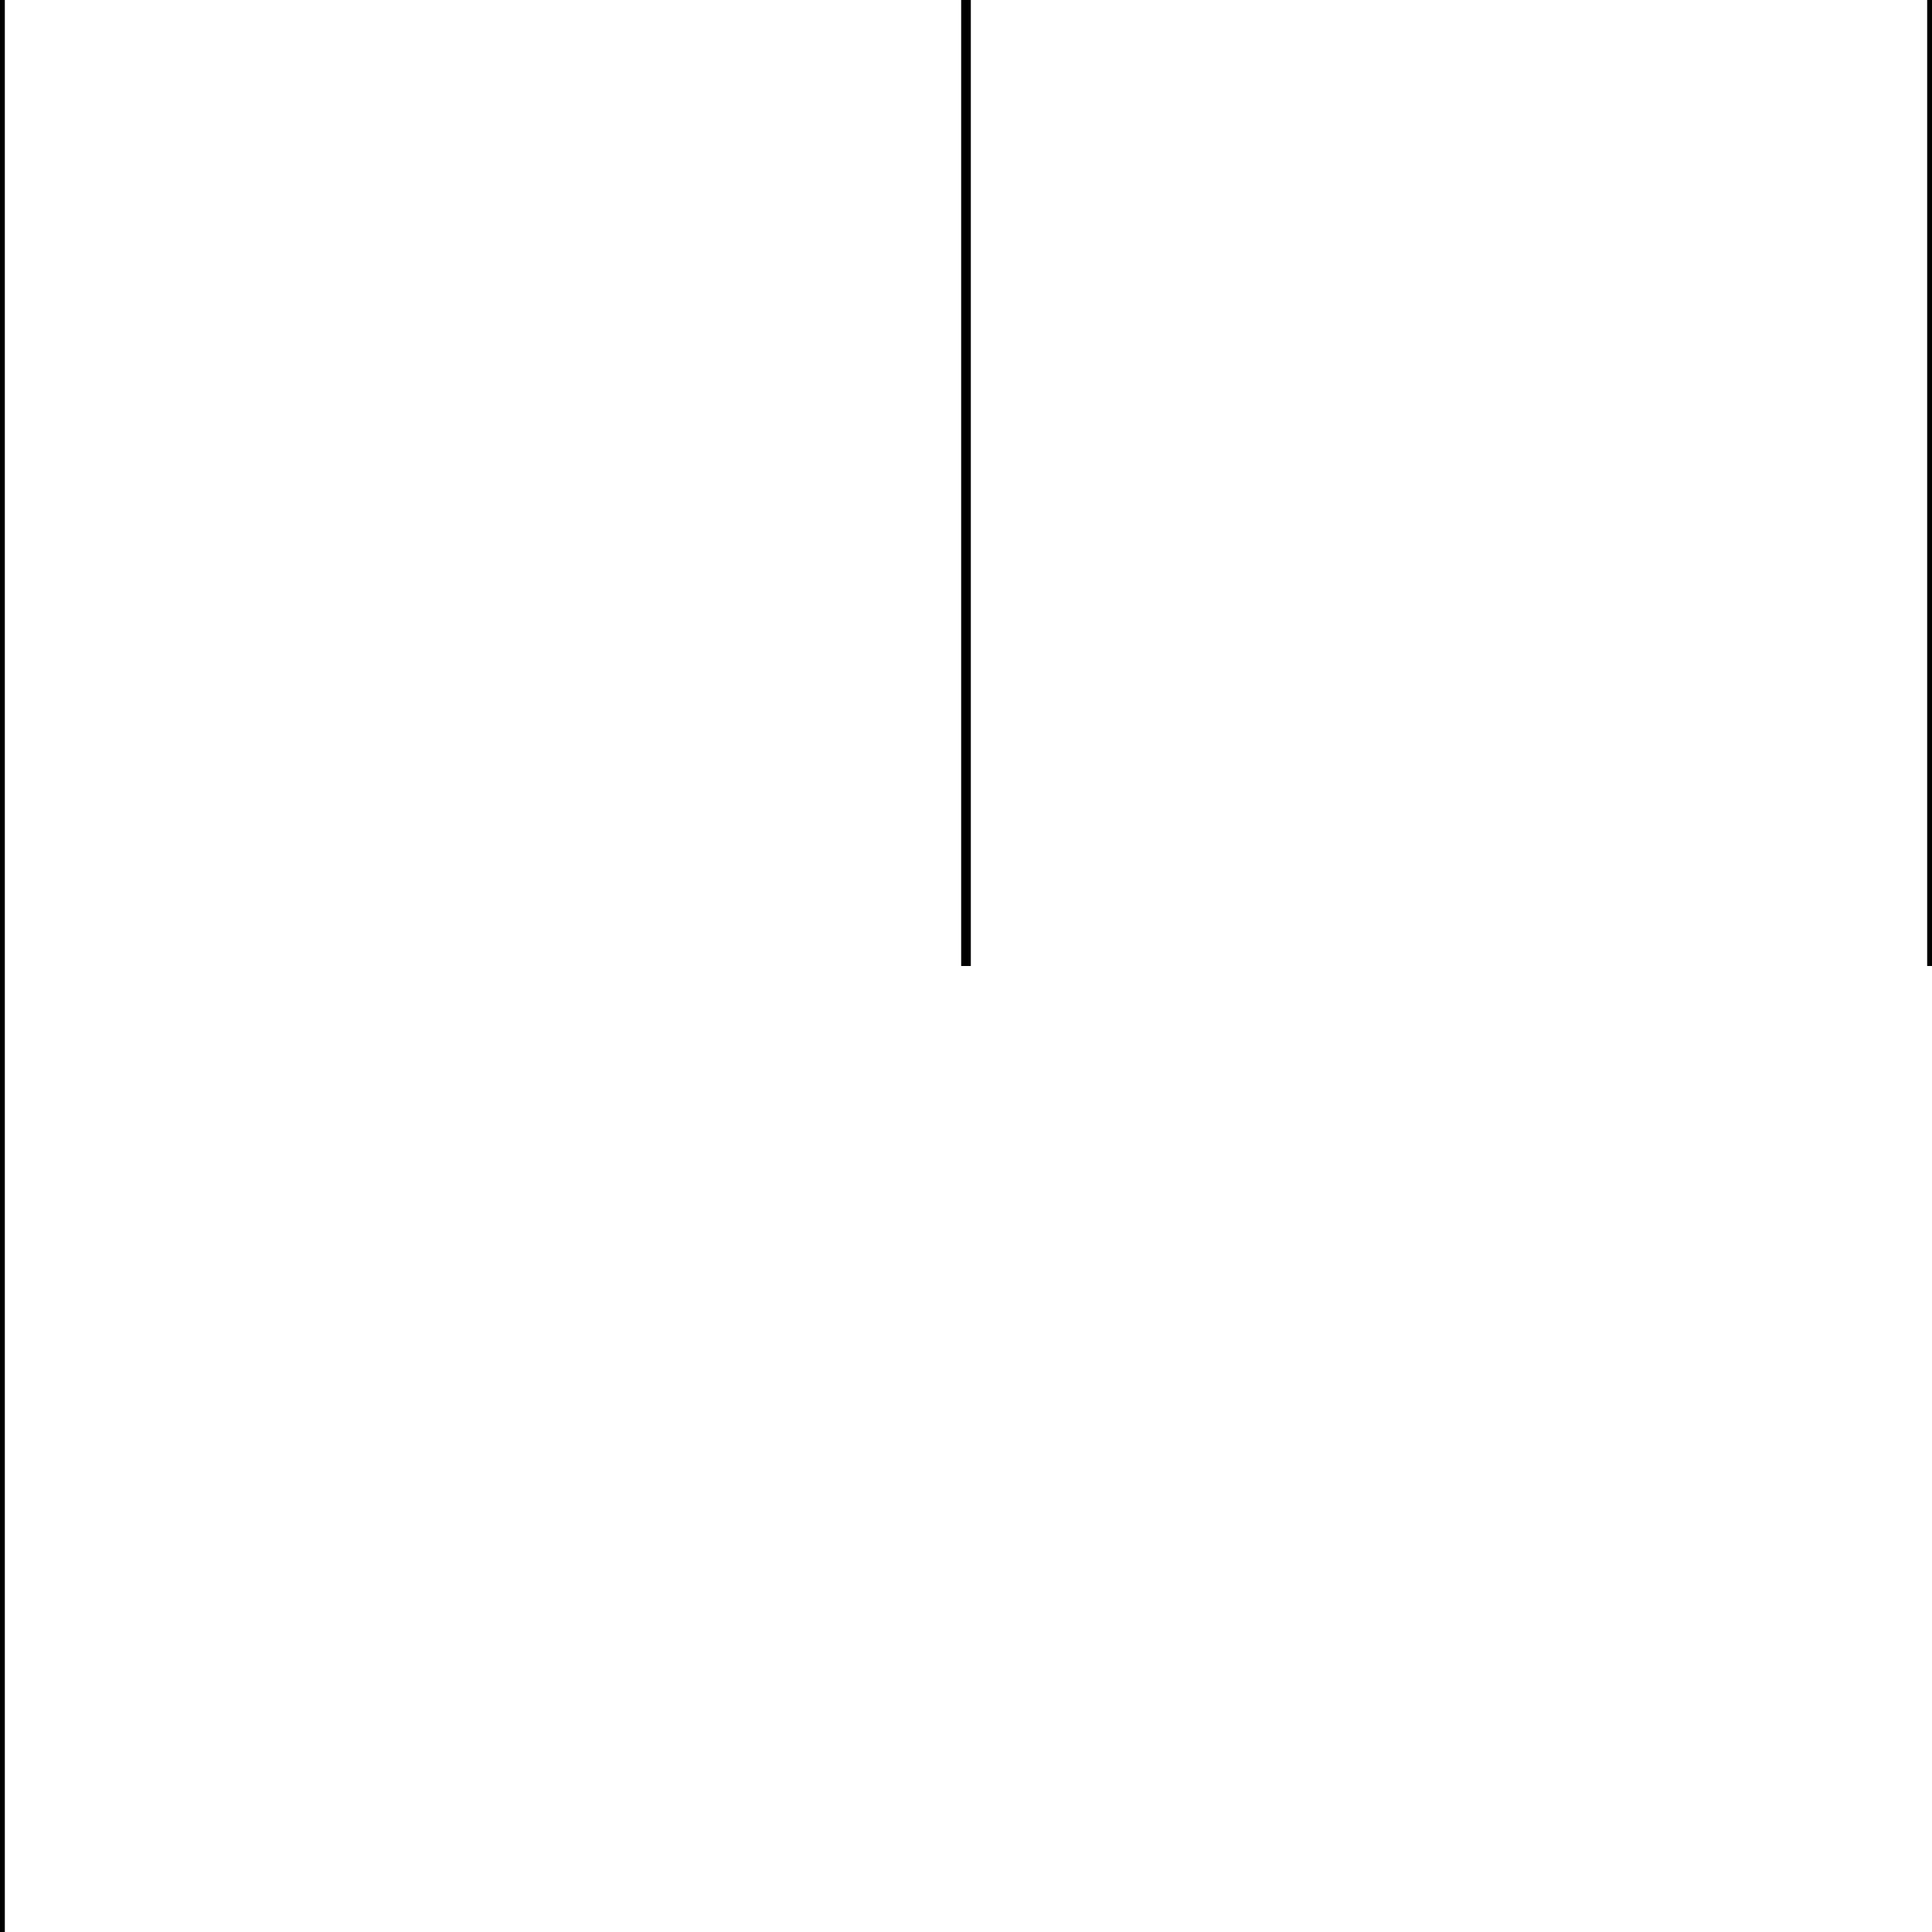
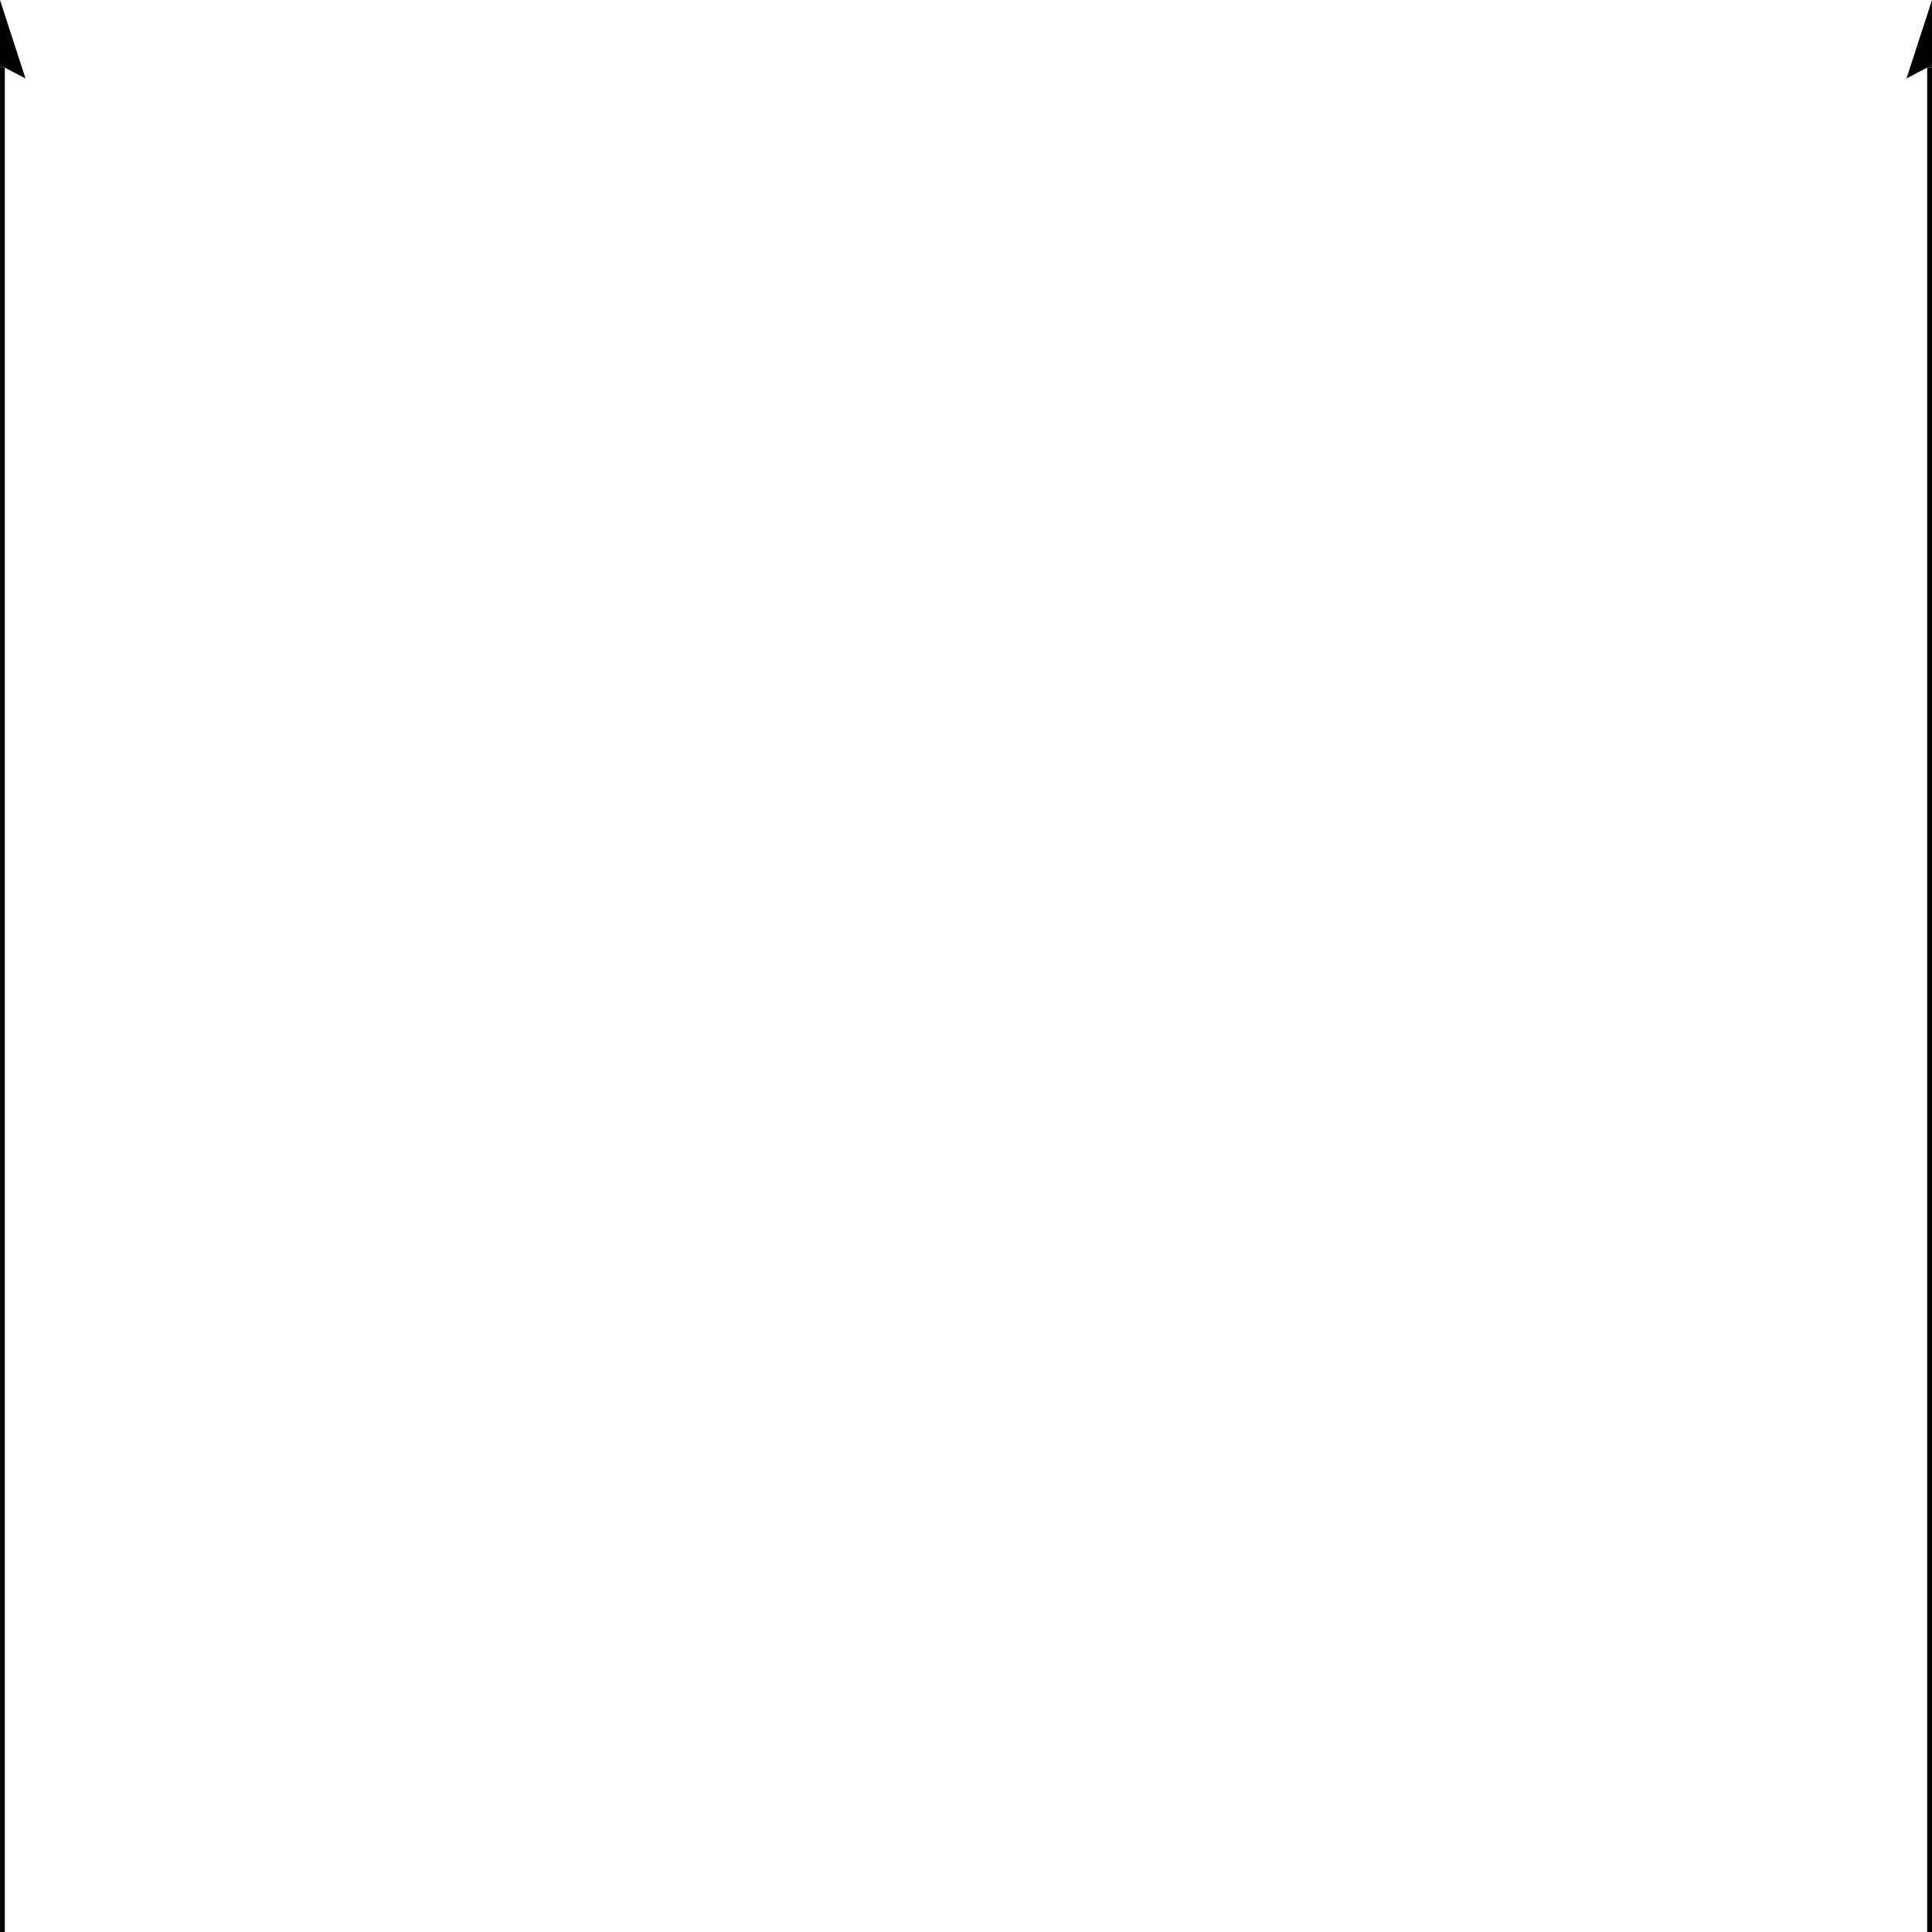
<svg xmlns="http://www.w3.org/2000/svg" height="100" stroke-opacity="1" viewBox="0 0 100 100" font-size="1" width="100" stroke="rgb(0,0,0)" version="1.1">
  <defs />
  <g stroke-linejoin="miter" stroke-opacity="1.0" fill-opacity="0.0" stroke="rgb(0,0,0)" stroke-width="0.5" fill="rgb(0,0,0)" stroke-linecap="butt" stroke-miterlimit="10.0">
-     <path d="M 0,50 v 50 " />
+     <path d="M 100,100 l 0,-96.5 " />
+   </g>
+   <g stroke-linejoin="miter" stroke-opacity="1.0" fill-opacity="1.0" stroke="rgb(0,0,0)" stroke-width="0.0" fill="rgb(0,0,0)" stroke-linecap="butt" stroke-miterlimit="10.0" />
+   <g stroke-linejoin="miter" stroke-opacity="1.0" fill-opacity="1.0" stroke="rgb(0,0,0)" stroke-width="0.0" fill="rgb(0,0,0)" stroke-linecap="butt" stroke-miterlimit="10.0" />
+   <g stroke-linejoin="miter" stroke-opacity="1.0" fill-opacity="1.0" stroke="rgb(0,0,0)" stroke-width="0.0" fill="rgb(0,0,0)" stroke-linecap="butt" stroke-miterlimit="10.0">
+     <path d="M 100,-0 l -1.32,4.062 l 1.32,-0.694 l 1.32,0.694 Z" />
+   </g>
+   <g stroke-linejoin="miter" stroke-opacity="1.0" fill-opacity="1.0" stroke="rgb(0,0,0)" stroke-width="0.0" fill="rgb(0,0,0)" stroke-linecap="butt" stroke-miterlimit="10.0">
+     <path d="M 100,3.369 l -0,0.131 l -0.25,-0 l 0.25,-0.131 l -0,0.131 l 0.25,0 Z" />
  </g>
  <g stroke-linejoin="miter" stroke-opacity="1.0" fill-opacity="0.0" stroke="rgb(0,0,0)" stroke-width="0.5" fill="rgb(0,0,0)" stroke-linecap="butt" stroke-miterlimit="10.0">
-     <path d="M 100,0 v 50 " />
+     <path d="M 0,100 l 0,-96.5 " />
  </g>
-   <g stroke-linejoin="miter" stroke-opacity="1.0" fill-opacity="0.0" stroke="rgb(0,0,0)" stroke-width="0.5" fill="rgb(0,0,0)" stroke-linecap="butt" stroke-miterlimit="10.0">
-     <path d="M 50,0 v 50 " />
+   <g stroke-linejoin="miter" stroke-opacity="1.0" fill-opacity="1.0" stroke="rgb(0,0,0)" stroke-width="0.0" fill="rgb(0,0,0)" stroke-linecap="butt" stroke-miterlimit="10.0" />
+   <g stroke-linejoin="miter" stroke-opacity="1.0" fill-opacity="1.0" stroke="rgb(0,0,0)" stroke-width="0.0" fill="rgb(0,0,0)" stroke-linecap="butt" stroke-miterlimit="10.0" />
+   <g stroke-linejoin="miter" stroke-opacity="1.0" fill-opacity="1.0" stroke="rgb(0,0,0)" stroke-width="0.0" fill="rgb(0,0,0)" stroke-linecap="butt" stroke-miterlimit="10.0">
+     <path d="M 0,-0 l -1.32,4.062 l 1.32,-0.694 l 1.32,0.694 Z" />
  </g>
-   <g stroke-linejoin="miter" stroke-opacity="1.0" fill-opacity="0.0" stroke="rgb(0,0,0)" stroke-width="0.5" fill="rgb(0,0,0)" stroke-linecap="butt" stroke-miterlimit="10.0">
-     <path d="M 0,0 v 50 " />
+   <g stroke-linejoin="miter" stroke-opacity="1.0" fill-opacity="1.0" stroke="rgb(0,0,0)" stroke-width="0.0" fill="rgb(0,0,0)" stroke-linecap="butt" stroke-miterlimit="10.0">
+     <path d="M 0,3.369 l -0,0.131 l -0.25,-0 l 0.25,-0.131 l -0,0.131 l 0.25,0 Z" />
  </g>
</svg>
